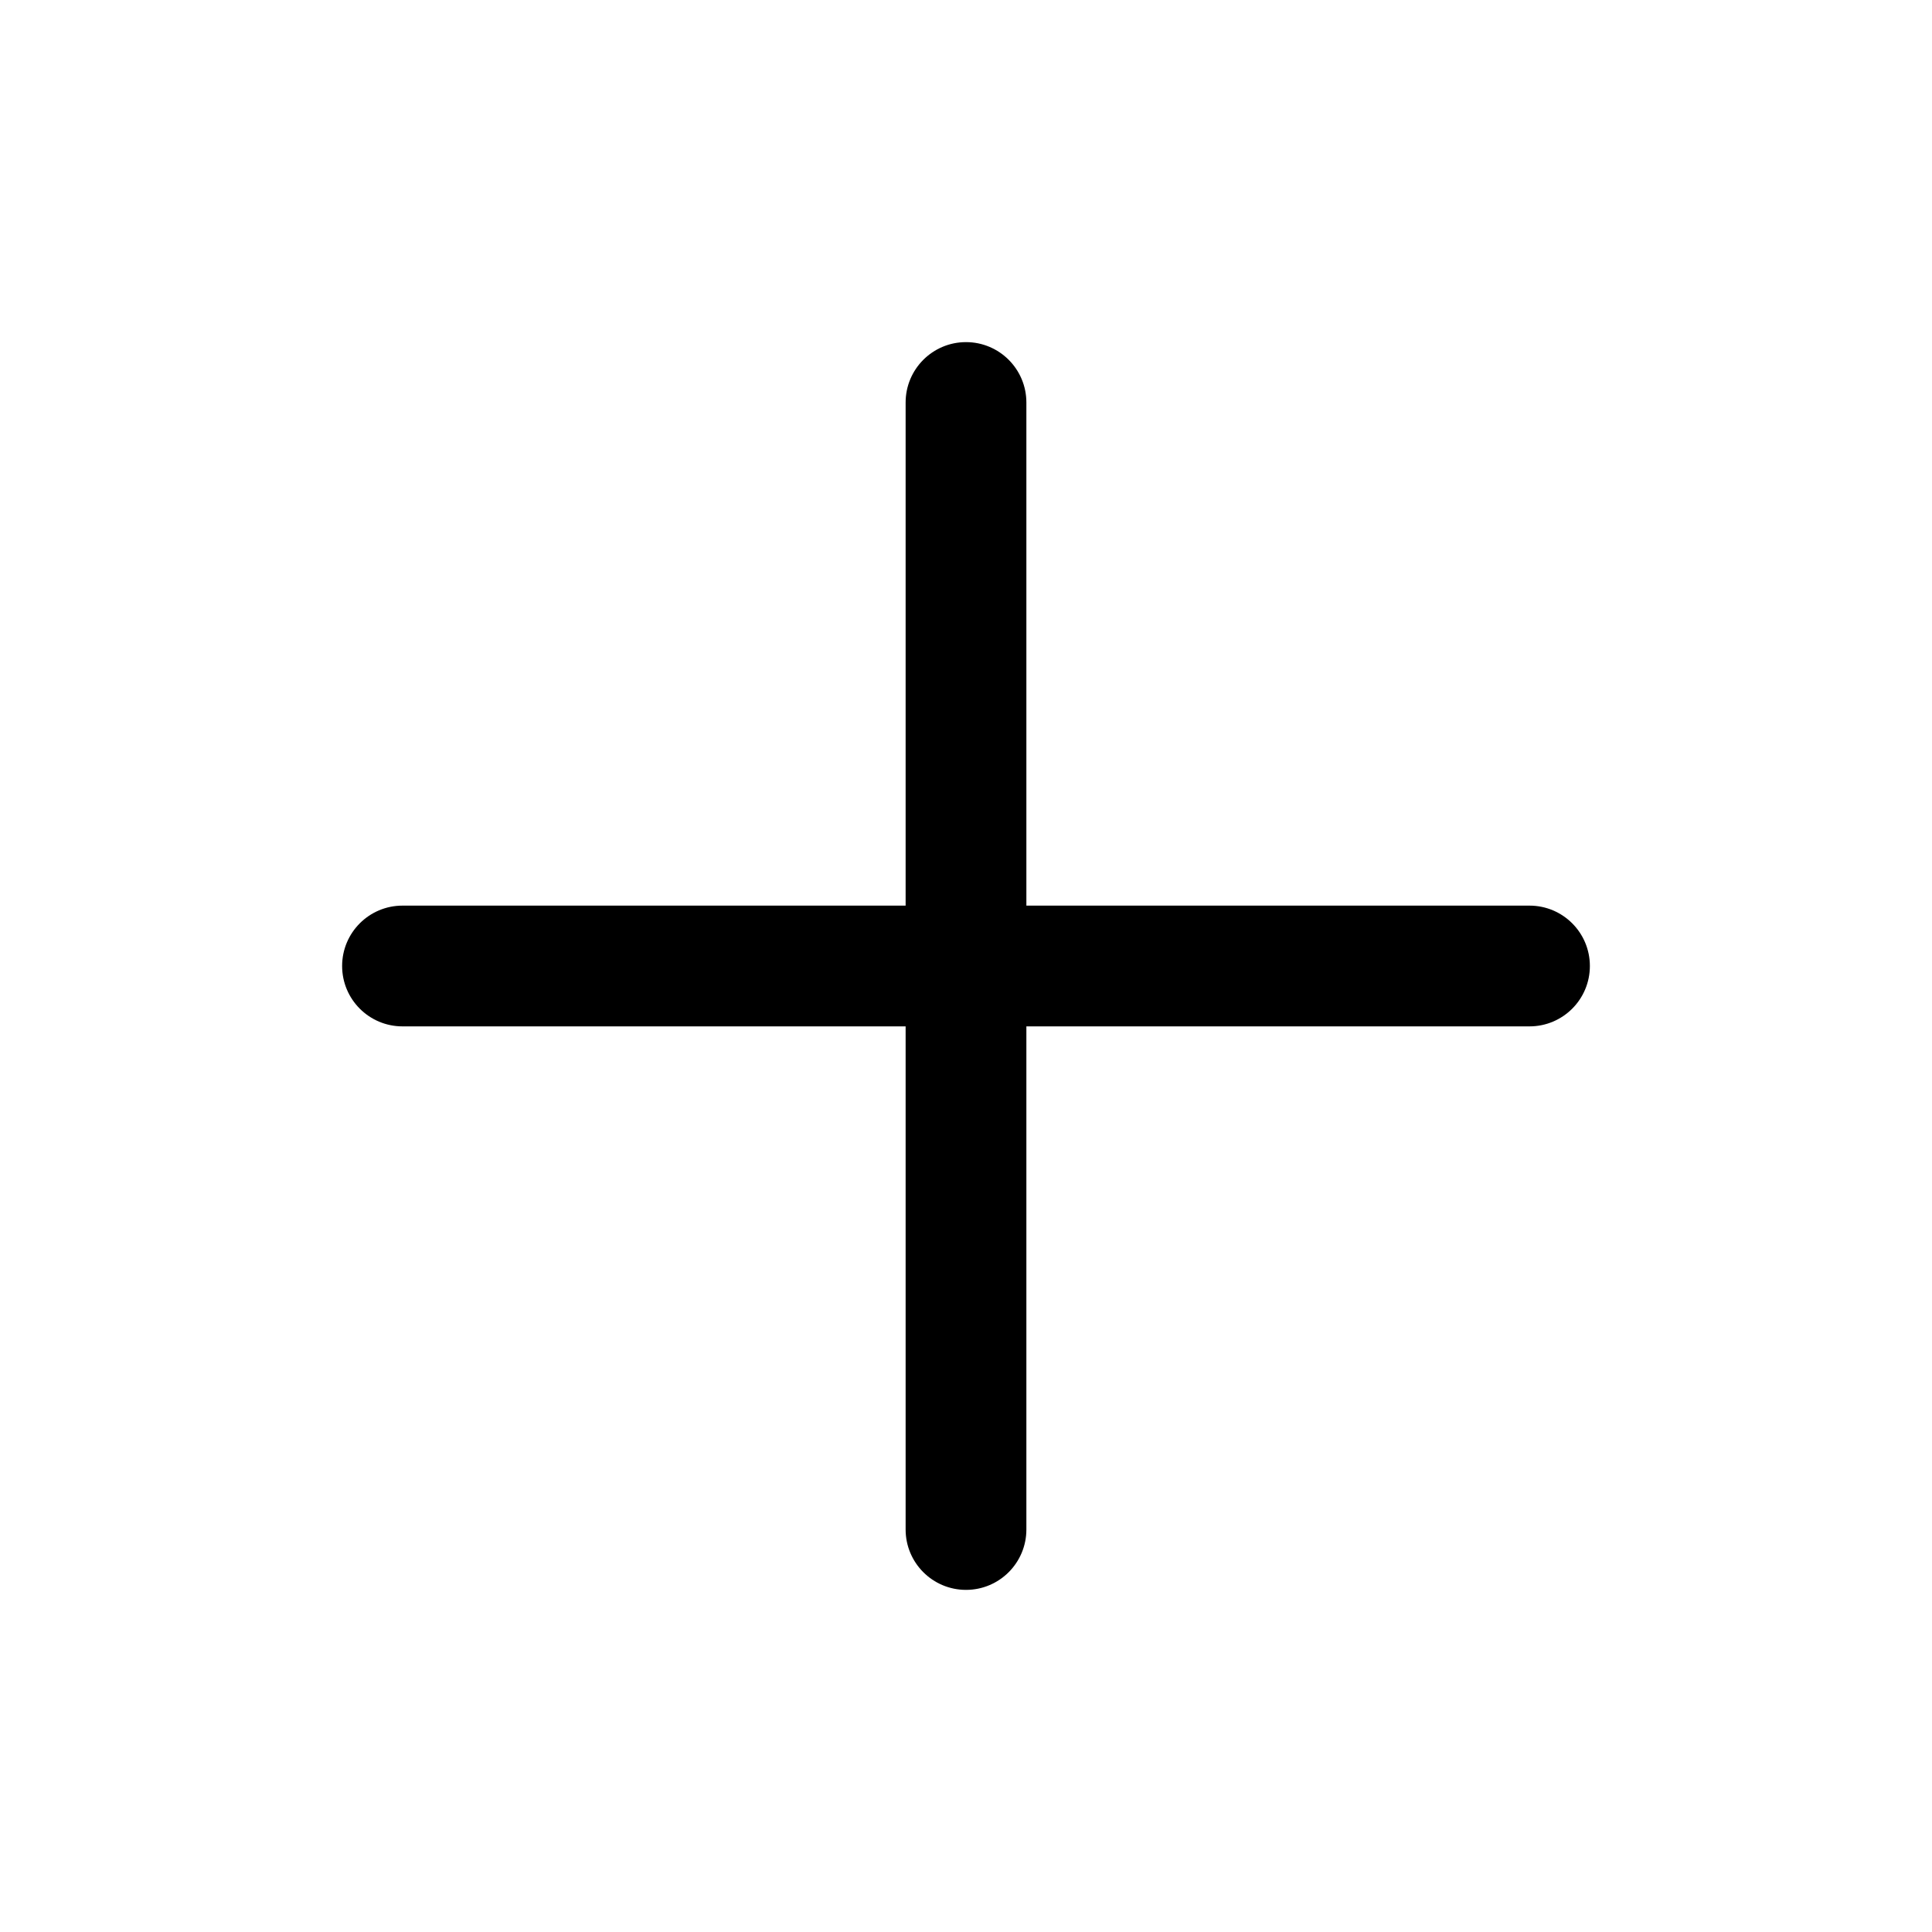
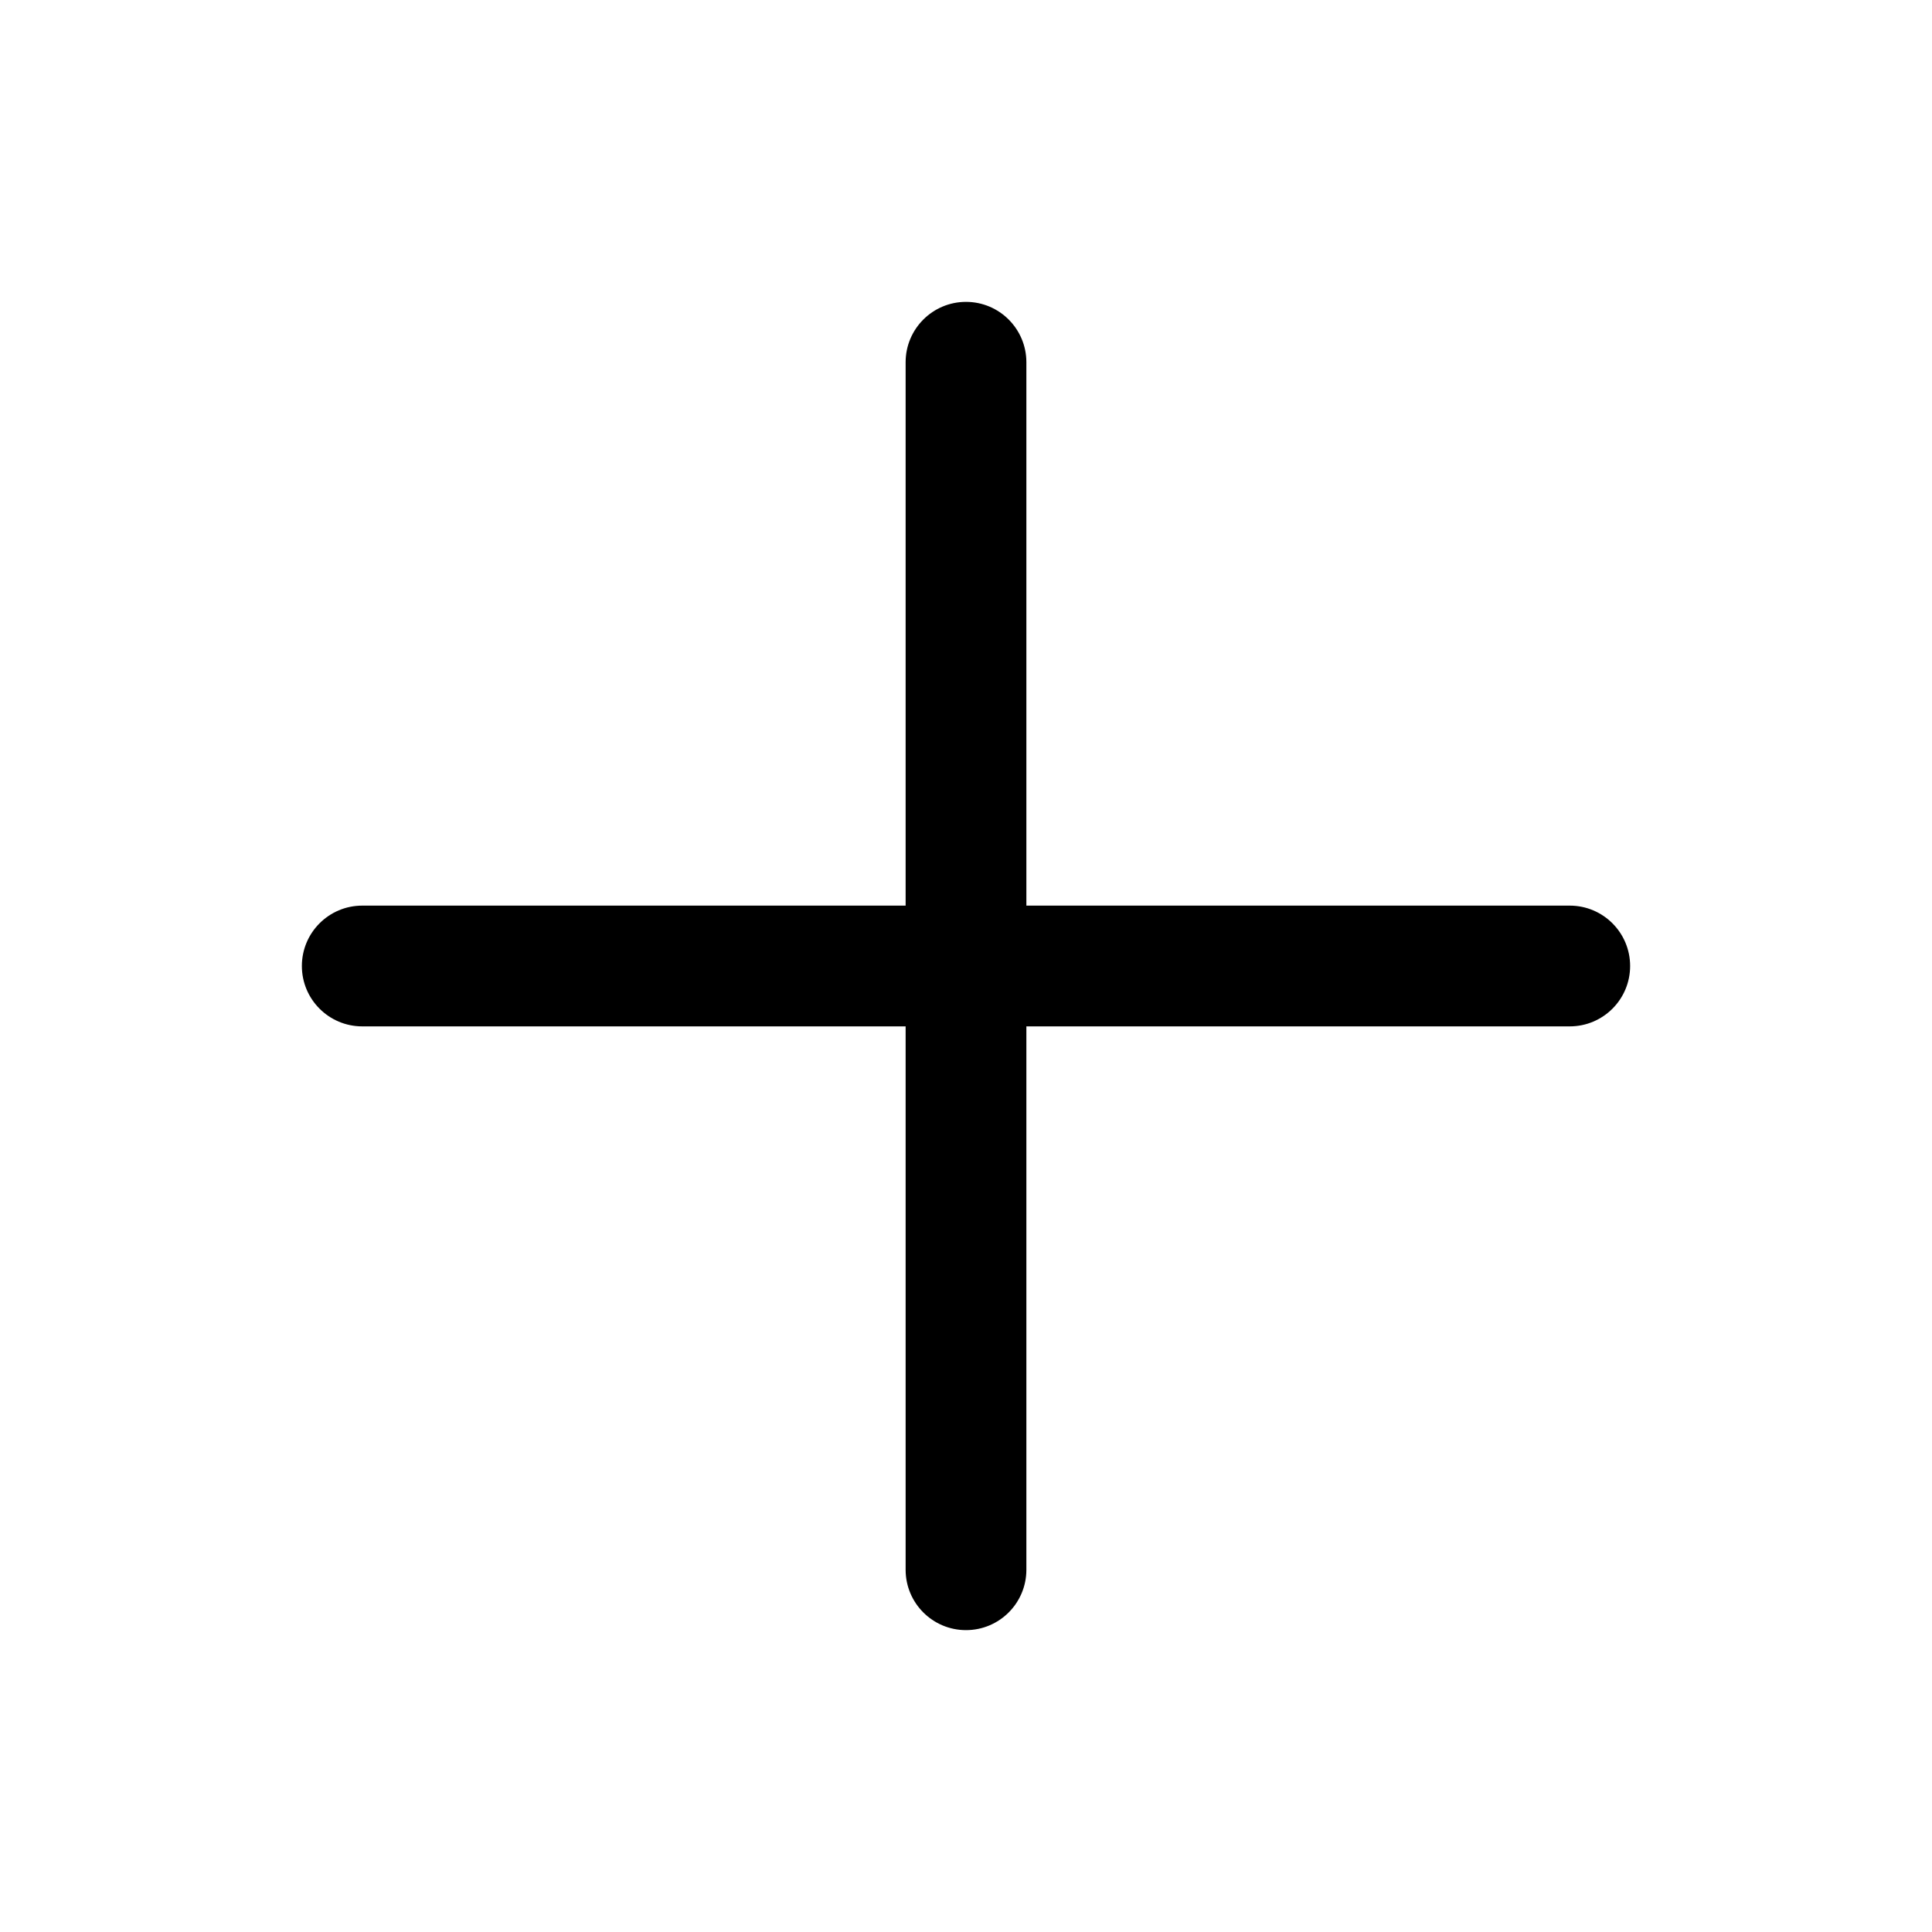
<svg xmlns="http://www.w3.org/2000/svg" viewBox="0 0 24 24" fill="currentColor" aria-hidden="true">
-   <path fill-rule="evenodd" d="M12 4.25a.75.75 0 01.75.75v6.25H19a.75.75 0 010 1.5h-6.25V19a.75.75 0 01-1.5 0v-6.25H5a.75.75 0 010-1.5h6.25V5a.75.75 0 01.75-.75z" clip-rule="evenodd" />
+   <path fill-rule="evenodd" d="M12 3.75a.75.75 0 01.75.75v6.75h6.75a.75.75 0 010 1.5h-6.75v6.75a.75.75 0 01-1.5 0v-6.75H4.5a.75.75 0 010-1.5h6.75V4.5a.75.75 0 01.75-.75z" clip-rule="evenodd" />
</svg>
